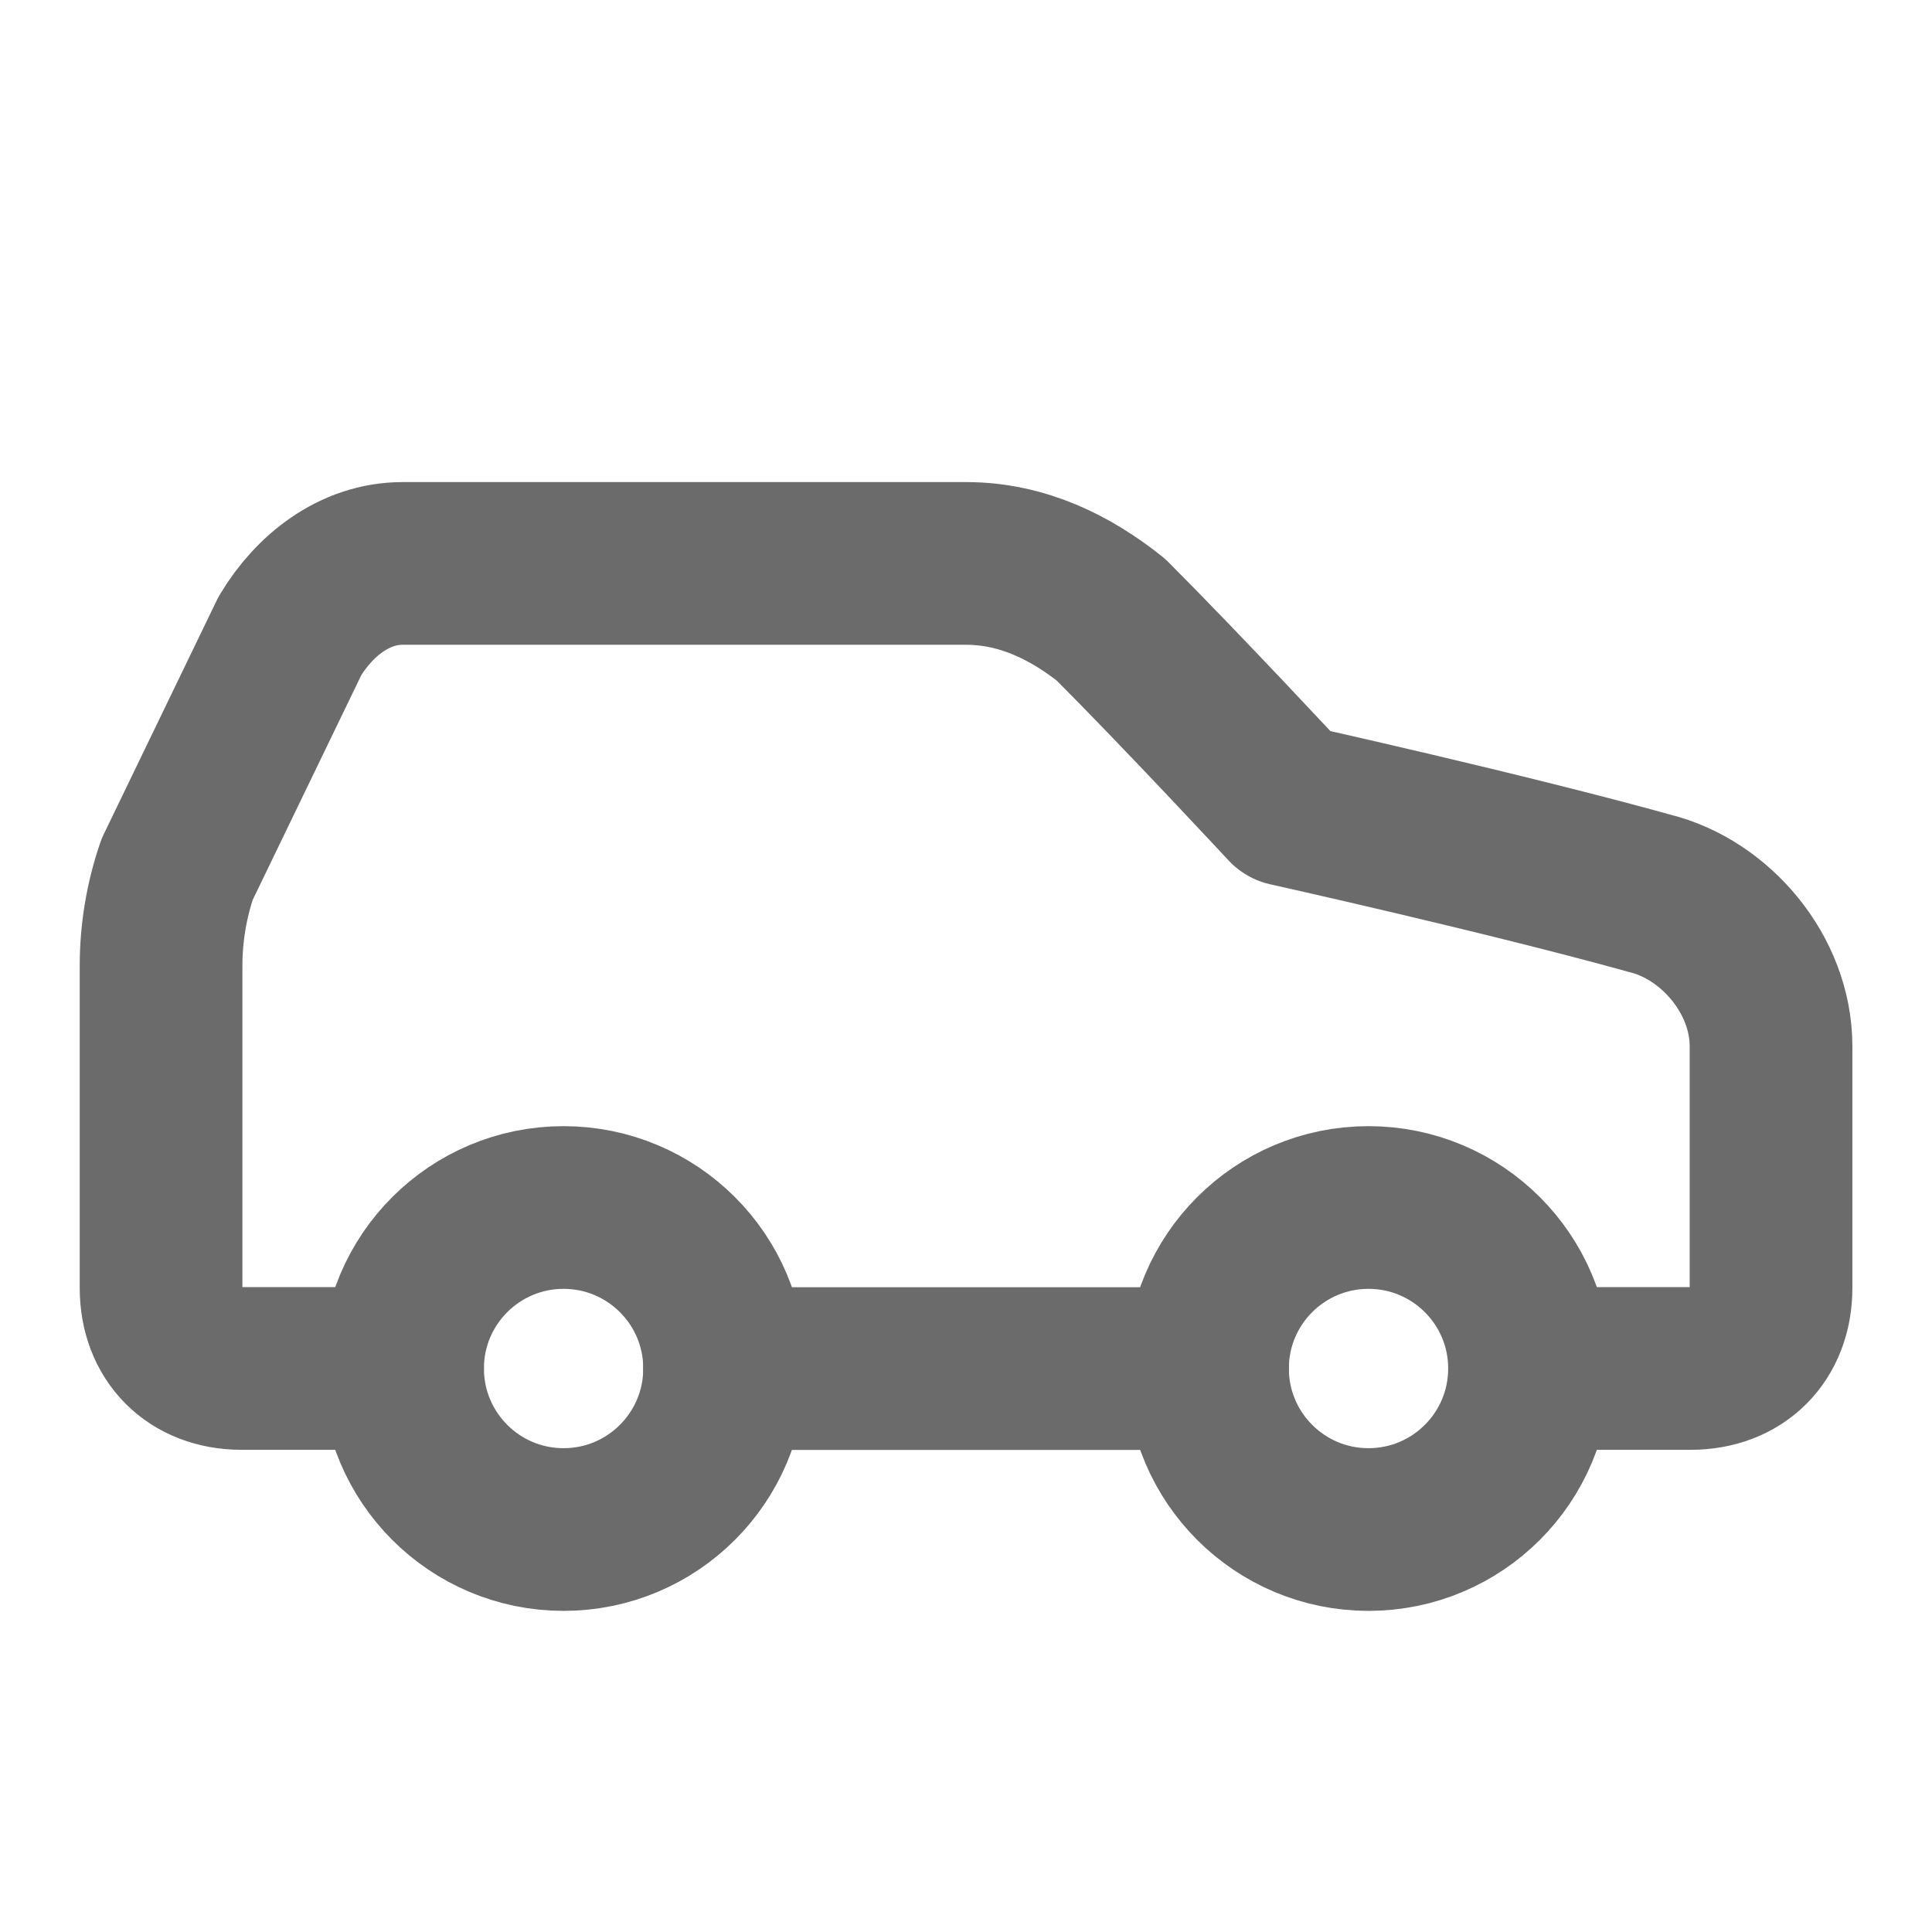
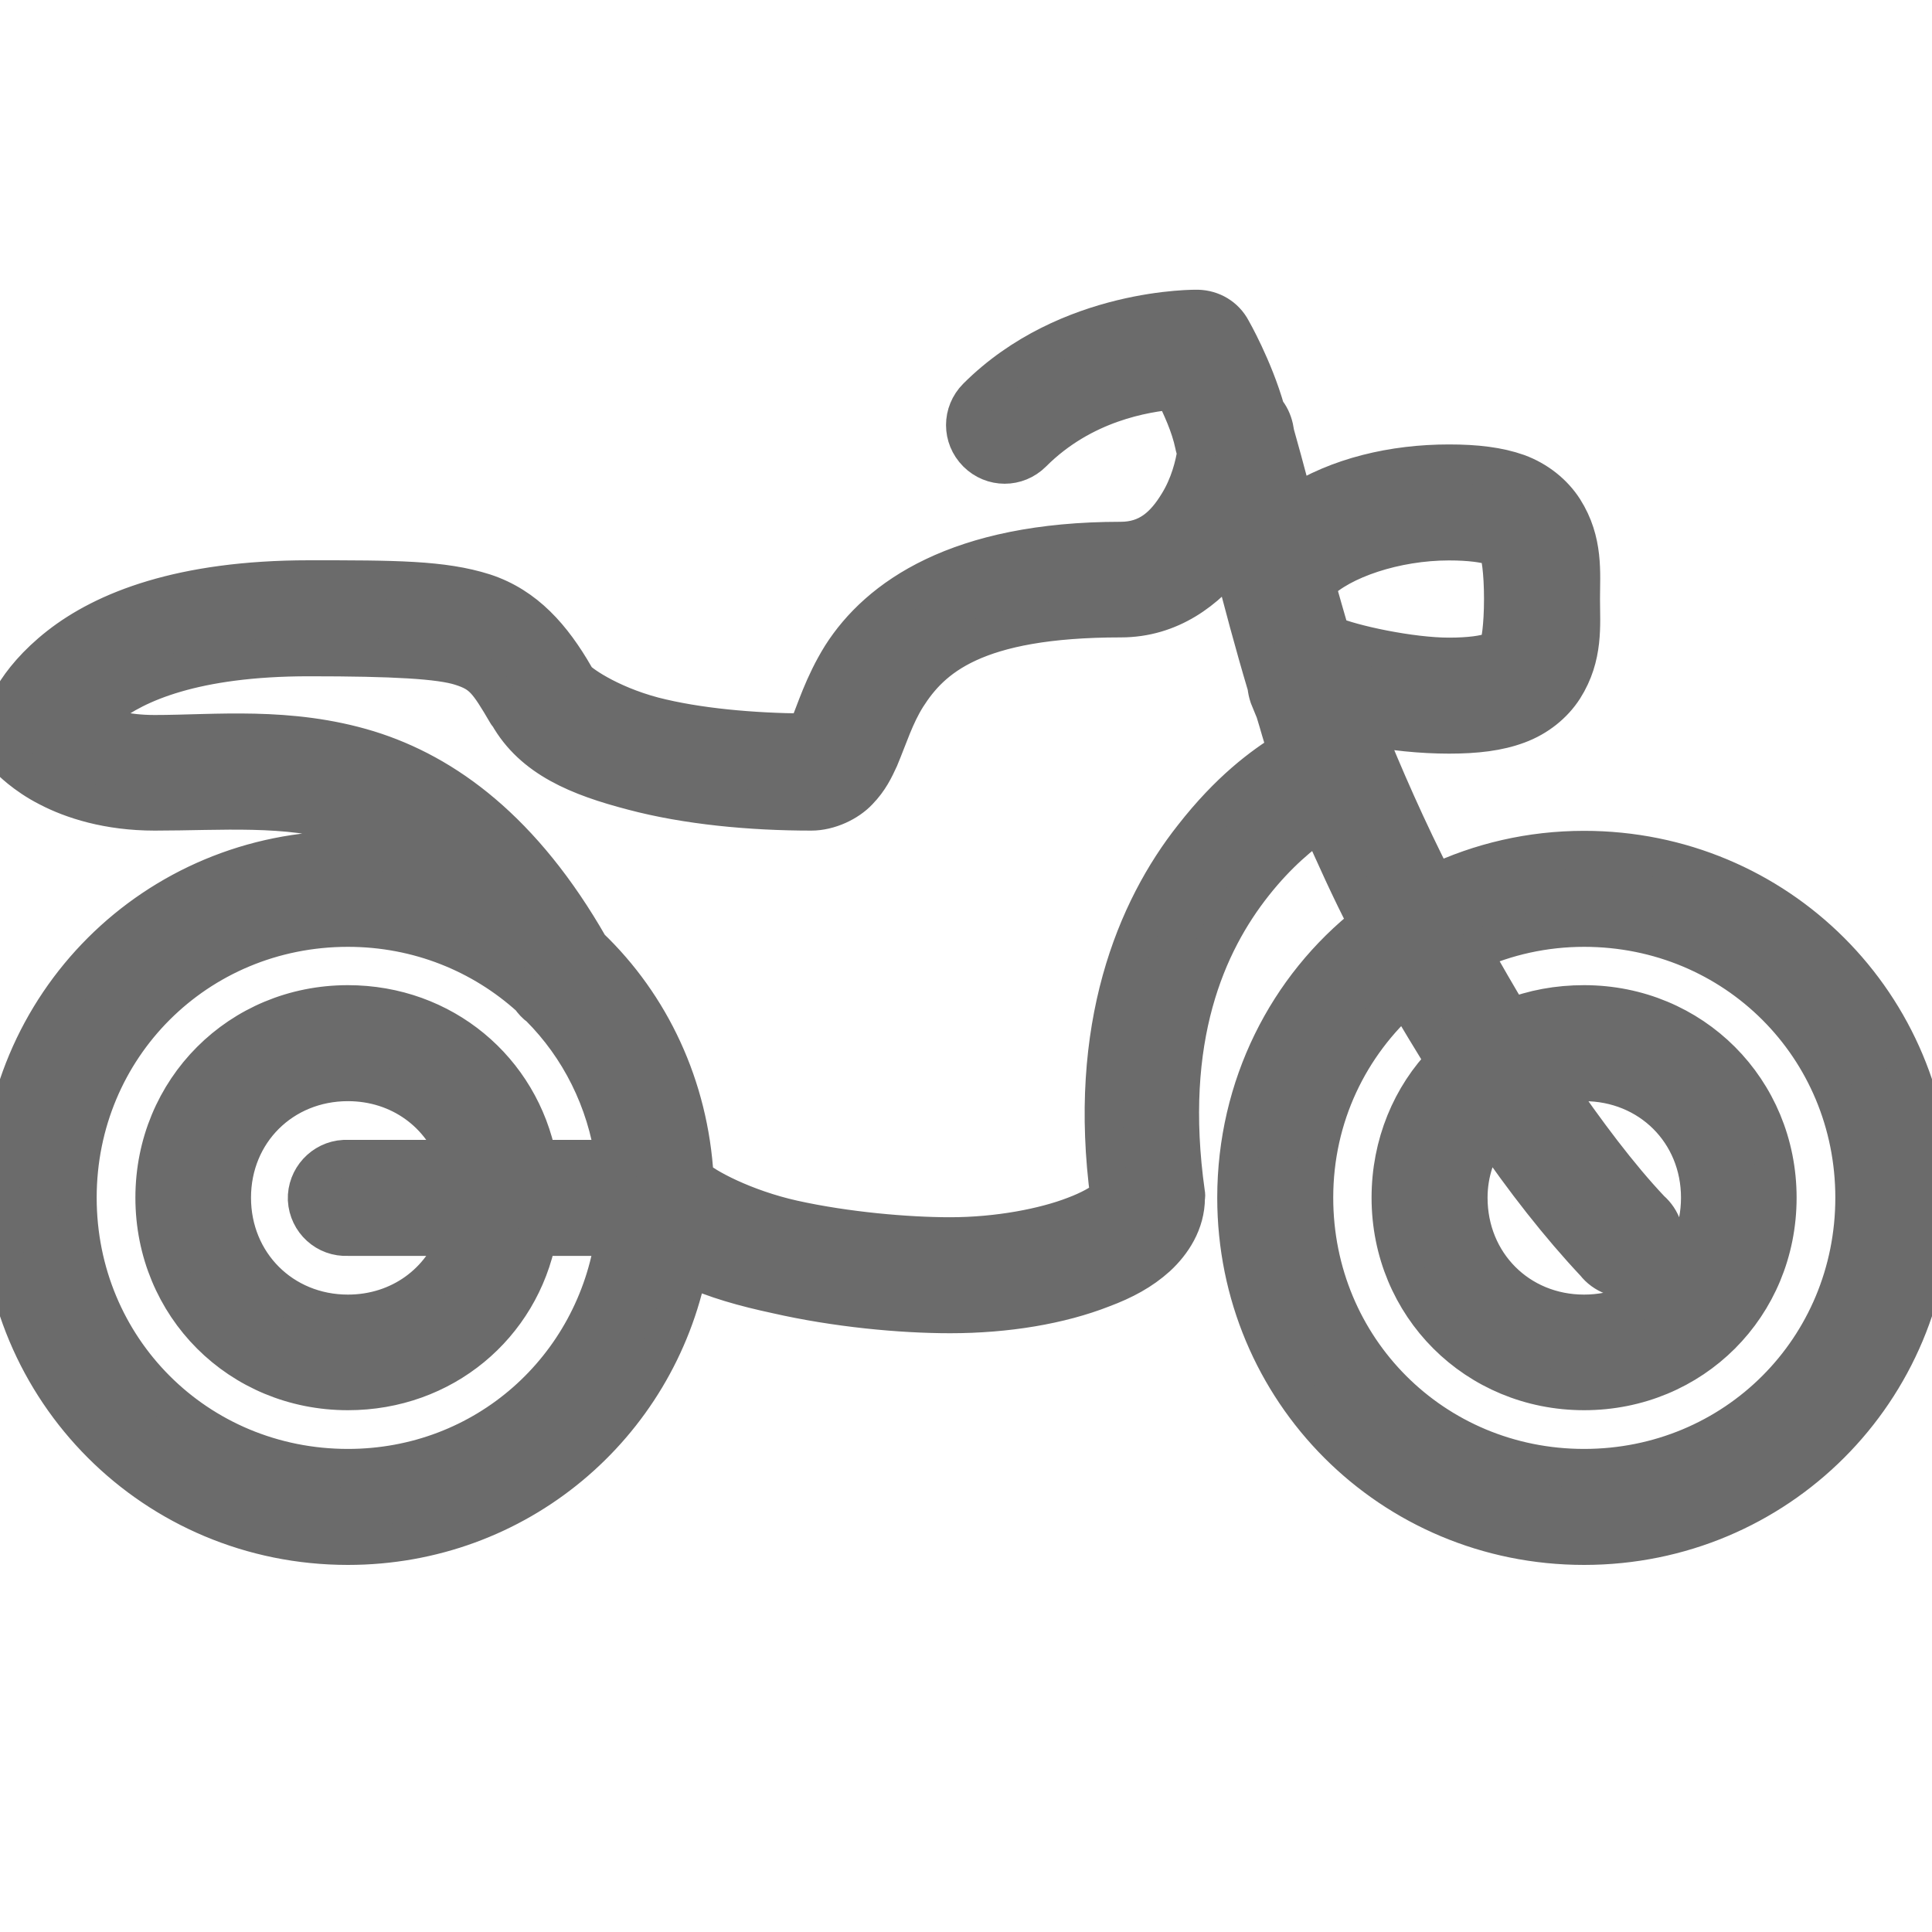
- <svg xmlns="http://www.w3.org/2000/svg" width="19" height="19" viewBox="0 0 19 19" fill="none">
-   <path d="M15.042 13.458H16.626C17.101 13.458 17.417 13.141 17.417 12.666V10.291C17.417 9.579 16.863 8.945 16.23 8.787C14.805 8.391 12.667 7.916 12.667 7.916C12.667 7.916 11.638 6.808 10.926 6.095C10.53 5.779 10.055 5.541 9.501 5.541H3.959C3.484 5.541 3.088 5.858 2.851 6.254L1.742 8.549C1.637 8.855 1.584 9.176 1.584 9.499V12.666C1.584 13.141 1.901 13.458 2.376 13.458H3.959" stroke="#6B6B6B" stroke-width="1.6" stroke-linecap="round" stroke-linejoin="round" />
-   <path d="M5.542 15.042C6.417 15.042 7.126 14.333 7.126 13.458C7.126 12.584 6.417 11.875 5.542 11.875C4.668 11.875 3.959 12.584 3.959 13.458C3.959 14.333 4.668 15.042 5.542 15.042Z" stroke="#6B6B6B" stroke-width="1.6" stroke-linecap="round" stroke-linejoin="round" />
-   <path d="M7.125 13.459H11.875" stroke="#6B6B6B" stroke-width="1.6" stroke-linecap="round" stroke-linejoin="round" />
-   <path d="M13.458 15.042C14.333 15.042 15.042 14.333 15.042 13.458C15.042 12.584 14.333 11.875 13.458 11.875C12.584 11.875 11.875 12.584 11.875 13.458C11.875 14.333 12.584 15.042 13.458 15.042Z" stroke="#6B6B6B" stroke-width="1.6" stroke-linecap="round" stroke-linejoin="round" />
+ <svg xmlns="http://www.w3.org/2000/svg" width="20px" height="20px" viewBox="0 0 20 20" version="1.1">
+   <g id="surface1">
+     <path style="fill-rule:nonzero;fill:rgb(41.961%,41.961%,41.961%);fill-opacity:1;stroke-width:1;stroke-linecap:butt;stroke-linejoin:miter;stroke:rgb(41.961%,41.961%,41.961%);stroke-opacity:1;stroke-miterlimit:4;" d="M 30.996 7.998 C 30.996 7.998 27.637 7.93 25.283 10.283 C 24.883 10.684 24.883 11.318 25.283 11.719 C 25.684 12.119 26.318 12.119 26.719 11.719 C 28.027 10.41 29.639 10.166 30.371 10.098 C 30.576 10.527 30.801 10.996 30.908 11.504 C 30.918 11.562 30.938 11.631 30.967 11.689 C 30.918 12.041 30.781 12.568 30.498 13.027 C 30.137 13.623 29.707 14.004 29.004 14.004 C 24.795 14.004 22.734 15.469 21.777 16.973 C 21.309 17.725 21.104 18.428 20.938 18.809 C 20.889 18.926 20.869 18.926 20.84 18.965 C 19.473 18.955 18.037 18.828 16.904 18.535 C 15.732 18.223 14.951 17.666 14.873 17.529 C 14.873 17.52 14.873 17.51 14.873 17.5 C 14.297 16.504 13.604 15.693 12.529 15.342 C 11.455 15 10.205 15 7.998 15 C 4.688 15 2.705 15.801 1.533 16.719 C 0.947 17.178 0.566 17.646 0.342 18.027 C 0.117 18.418 0.029 18.779 0.029 18.779 C -0.039 19.092 0.039 19.414 0.254 19.658 C 0.254 19.658 0.635 20.059 1.25 20.371 C 1.865 20.693 2.793 20.996 4.004 20.996 C 5.732 20.996 7.412 20.84 8.965 21.309 C 9.551 21.494 10.137 21.748 10.723 22.158 C 10.156 22.051 9.59 22.002 9.004 22.002 C 4.004 22.002 0 25.996 0 30.996 C 0 35.996 4.004 40 9.004 40 C 13.389 40 16.992 36.914 17.812 32.783 C 18.496 33.105 19.277 33.32 20.098 33.496 C 21.641 33.848 23.311 34.004 24.59 34.004 C 26.055 34.004 27.441 33.77 28.535 33.34 C 29.082 33.135 29.541 32.891 29.941 32.529 C 30.332 32.168 30.684 31.641 30.684 30.996 C 30.693 30.957 30.693 30.918 30.684 30.879 C 30.117 26.865 31.23 24.404 32.441 22.871 C 33.057 22.09 33.682 21.572 34.16 21.25 C 34.551 22.129 34.951 23.027 35.41 23.906 C 33.32 25.547 32.002 28.115 32.002 30.996 C 32.002 35.996 35.996 40 40.996 40 C 45.996 40 50 35.996 50 30.996 C 50 25.996 45.996 22.002 40.996 22.002 C 39.609 22.002 38.301 22.314 37.129 22.871 C 36.426 21.494 35.811 20.098 35.283 18.779 C 36.016 18.926 36.787 19.004 37.5 19.004 C 38.203 19.004 38.779 18.936 39.277 18.75 C 39.785 18.564 40.205 18.223 40.469 17.812 C 40.996 16.982 40.908 16.172 40.908 15.498 C 40.908 14.824 40.996 14.014 40.469 13.184 C 40.205 12.773 39.785 12.432 39.277 12.246 C 38.779 12.07 38.203 12.002 37.5 12.002 C 36.064 12.002 34.629 12.334 33.496 13.066 C 33.311 12.354 33.018 11.279 32.998 11.221 C 32.998 11.211 32.969 11.064 32.969 11.064 C 32.93 10.898 32.861 10.752 32.754 10.625 C 32.441 9.521 31.875 8.535 31.875 8.535 C 31.699 8.203 31.367 8.008 30.996 7.998 Z M 37.5 14.004 C 38.047 14.004 38.418 14.062 38.594 14.121 C 38.77 14.189 38.76 14.219 38.779 14.248 C 38.828 14.326 38.906 14.775 38.906 15.498 C 38.906 16.221 38.828 16.68 38.779 16.748 C 38.76 16.787 38.77 16.807 38.594 16.875 C 38.418 16.943 38.047 17.002 37.5 17.002 C 36.514 17.002 35 16.68 34.434 16.436 C 34.307 15.996 34.18 15.566 34.062 15.127 C 34.072 15.117 34.082 15.107 34.092 15.098 C 34.707 14.482 36.113 14.004 37.5 14.004 Z M 31.875 14.434 C 32.168 15.576 32.451 16.641 32.783 17.754 C 32.793 17.852 32.812 17.939 32.842 18.027 C 32.891 18.154 32.949 18.281 32.998 18.408 C 33.105 18.75 33.184 19.062 33.311 19.434 C 32.676 19.824 31.816 20.459 30.879 21.66 C 29.395 23.535 28.125 26.582 28.721 30.996 L 28.691 30.996 C 28.672 31.016 28.662 30.996 28.623 31.035 C 28.496 31.152 28.203 31.318 27.812 31.465 C 27.031 31.768 25.83 32.002 24.59 32.002 C 23.477 32.002 21.895 31.865 20.527 31.562 C 19.258 31.279 18.223 30.723 17.969 30.469 C 17.832 28.115 16.836 26.016 15.254 24.502 C 13.535 21.494 11.523 20.02 9.531 19.404 C 7.49 18.779 5.566 19.004 4.004 19.004 C 3.232 19.004 2.773 18.848 2.402 18.691 C 2.52 18.555 2.559 18.438 2.754 18.281 C 3.506 17.695 5.01 17.002 7.998 17.002 C 10.195 17.002 11.387 17.07 11.934 17.246 C 12.48 17.422 12.617 17.598 13.125 18.467 C 13.135 18.486 13.145 18.486 13.154 18.496 C 13.789 19.629 14.99 20.107 16.377 20.469 C 17.773 20.84 19.424 20.996 20.996 20.996 C 21.455 20.996 21.943 20.762 22.217 20.469 C 22.5 20.176 22.627 19.902 22.754 19.629 C 22.988 19.072 23.154 18.525 23.467 18.027 C 24.102 17.031 25.205 15.996 29.004 15.996 C 30.293 15.996 31.23 15.264 31.875 14.434 Z M 9.004 24.004 C 10.83 24.004 12.48 24.688 13.721 25.811 C 13.789 25.908 13.867 25.996 13.965 26.064 C 15 27.1 15.693 28.467 15.908 30 L 13.906 30 C 13.457 27.686 11.465 25.996 9.004 25.996 C 6.201 25.996 4.004 28.203 4.004 30.996 C 4.004 33.799 6.201 35.996 9.004 35.996 C 11.465 35.996 13.457 34.316 13.906 32.002 L 15.908 32.002 C 15.42 35.41 12.559 37.998 9.004 37.998 C 5.098 37.998 2.002 34.902 2.002 30.996 C 2.002 27.1 5.098 24.004 9.004 24.004 Z M 40.996 24.004 C 44.902 24.004 47.998 27.1 47.998 30.996 C 47.998 34.902 44.902 37.998 40.996 37.998 C 37.1 37.998 34.004 34.902 34.004 30.996 C 34.004 28.887 34.922 27.031 36.377 25.752 C 36.699 26.338 37.061 26.904 37.402 27.471 C 36.523 28.369 35.996 29.619 35.996 30.996 C 35.996 33.799 38.203 35.996 40.996 35.996 C 43.799 35.996 45.996 33.799 45.996 30.996 C 45.996 28.203 43.799 25.996 40.996 25.996 C 40.322 25.996 39.678 26.113 39.092 26.348 C 38.75 25.781 38.418 25.205 38.096 24.629 C 38.975 24.229 39.961 24.004 40.996 24.004 Z M 9.004 27.998 C 10.352 27.998 11.445 28.818 11.846 30 L 9.004 30 C 8.965 30 8.936 30 8.906 30 C 8.359 30.029 7.93 30.498 7.949 31.045 C 7.979 31.602 8.447 32.031 9.004 32.002 L 11.846 32.002 C 11.445 33.184 10.352 34.004 9.004 34.004 C 7.305 34.004 5.996 32.695 5.996 30.996 C 5.996 29.297 7.305 27.998 9.004 27.998 Z M 40.996 27.998 C 42.695 27.998 44.004 29.297 44.004 30.996 C 44.004 32.695 42.695 34.004 40.996 34.004 C 39.297 34.004 37.998 32.695 37.998 30.996 C 37.998 30.332 38.213 29.746 38.564 29.248 C 39.443 30.537 40.361 31.709 41.279 32.686 C 41.514 32.988 41.904 33.135 42.275 33.057 C 42.646 32.979 42.949 32.695 43.047 32.324 C 43.135 31.953 43.008 31.562 42.715 31.309 C 41.885 30.43 41.055 29.316 40.215 28.096 C 40.469 28.027 40.732 27.998 40.996 27.998 Z M 40.996 27.998 " transform="matrix(0.4,0,0,0.4,0,0)" />
+   </g>
</svg>
